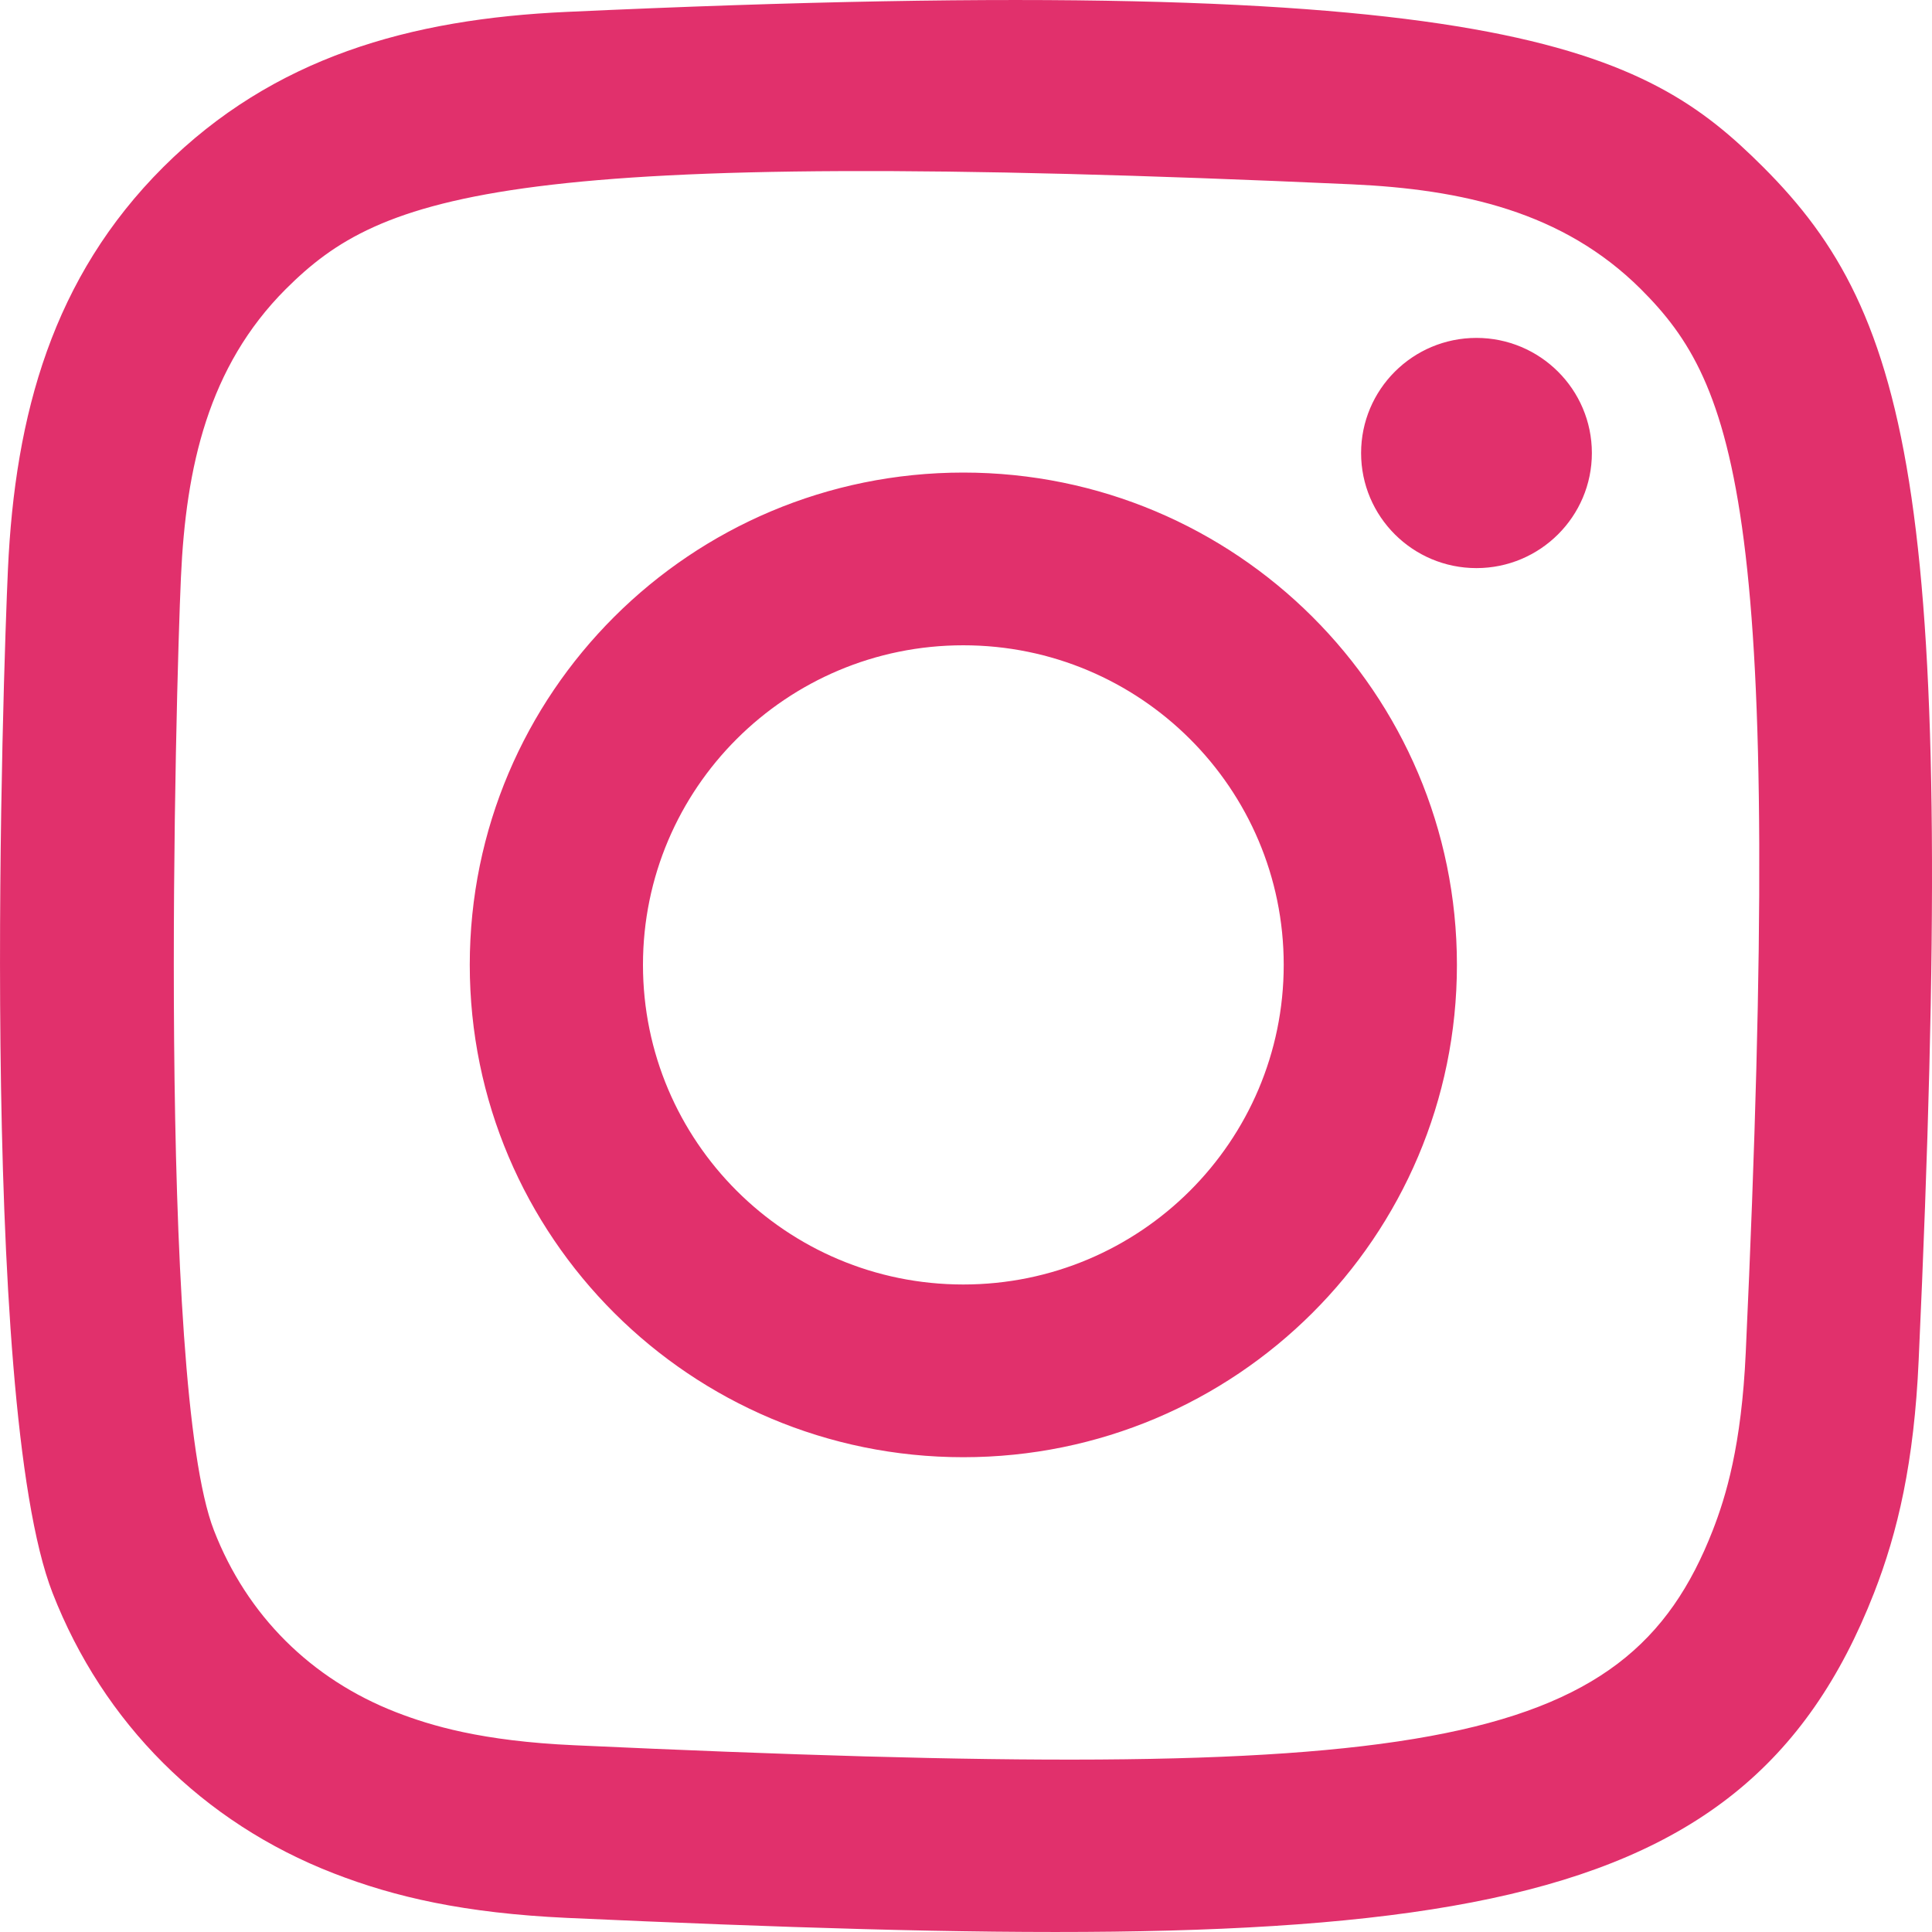
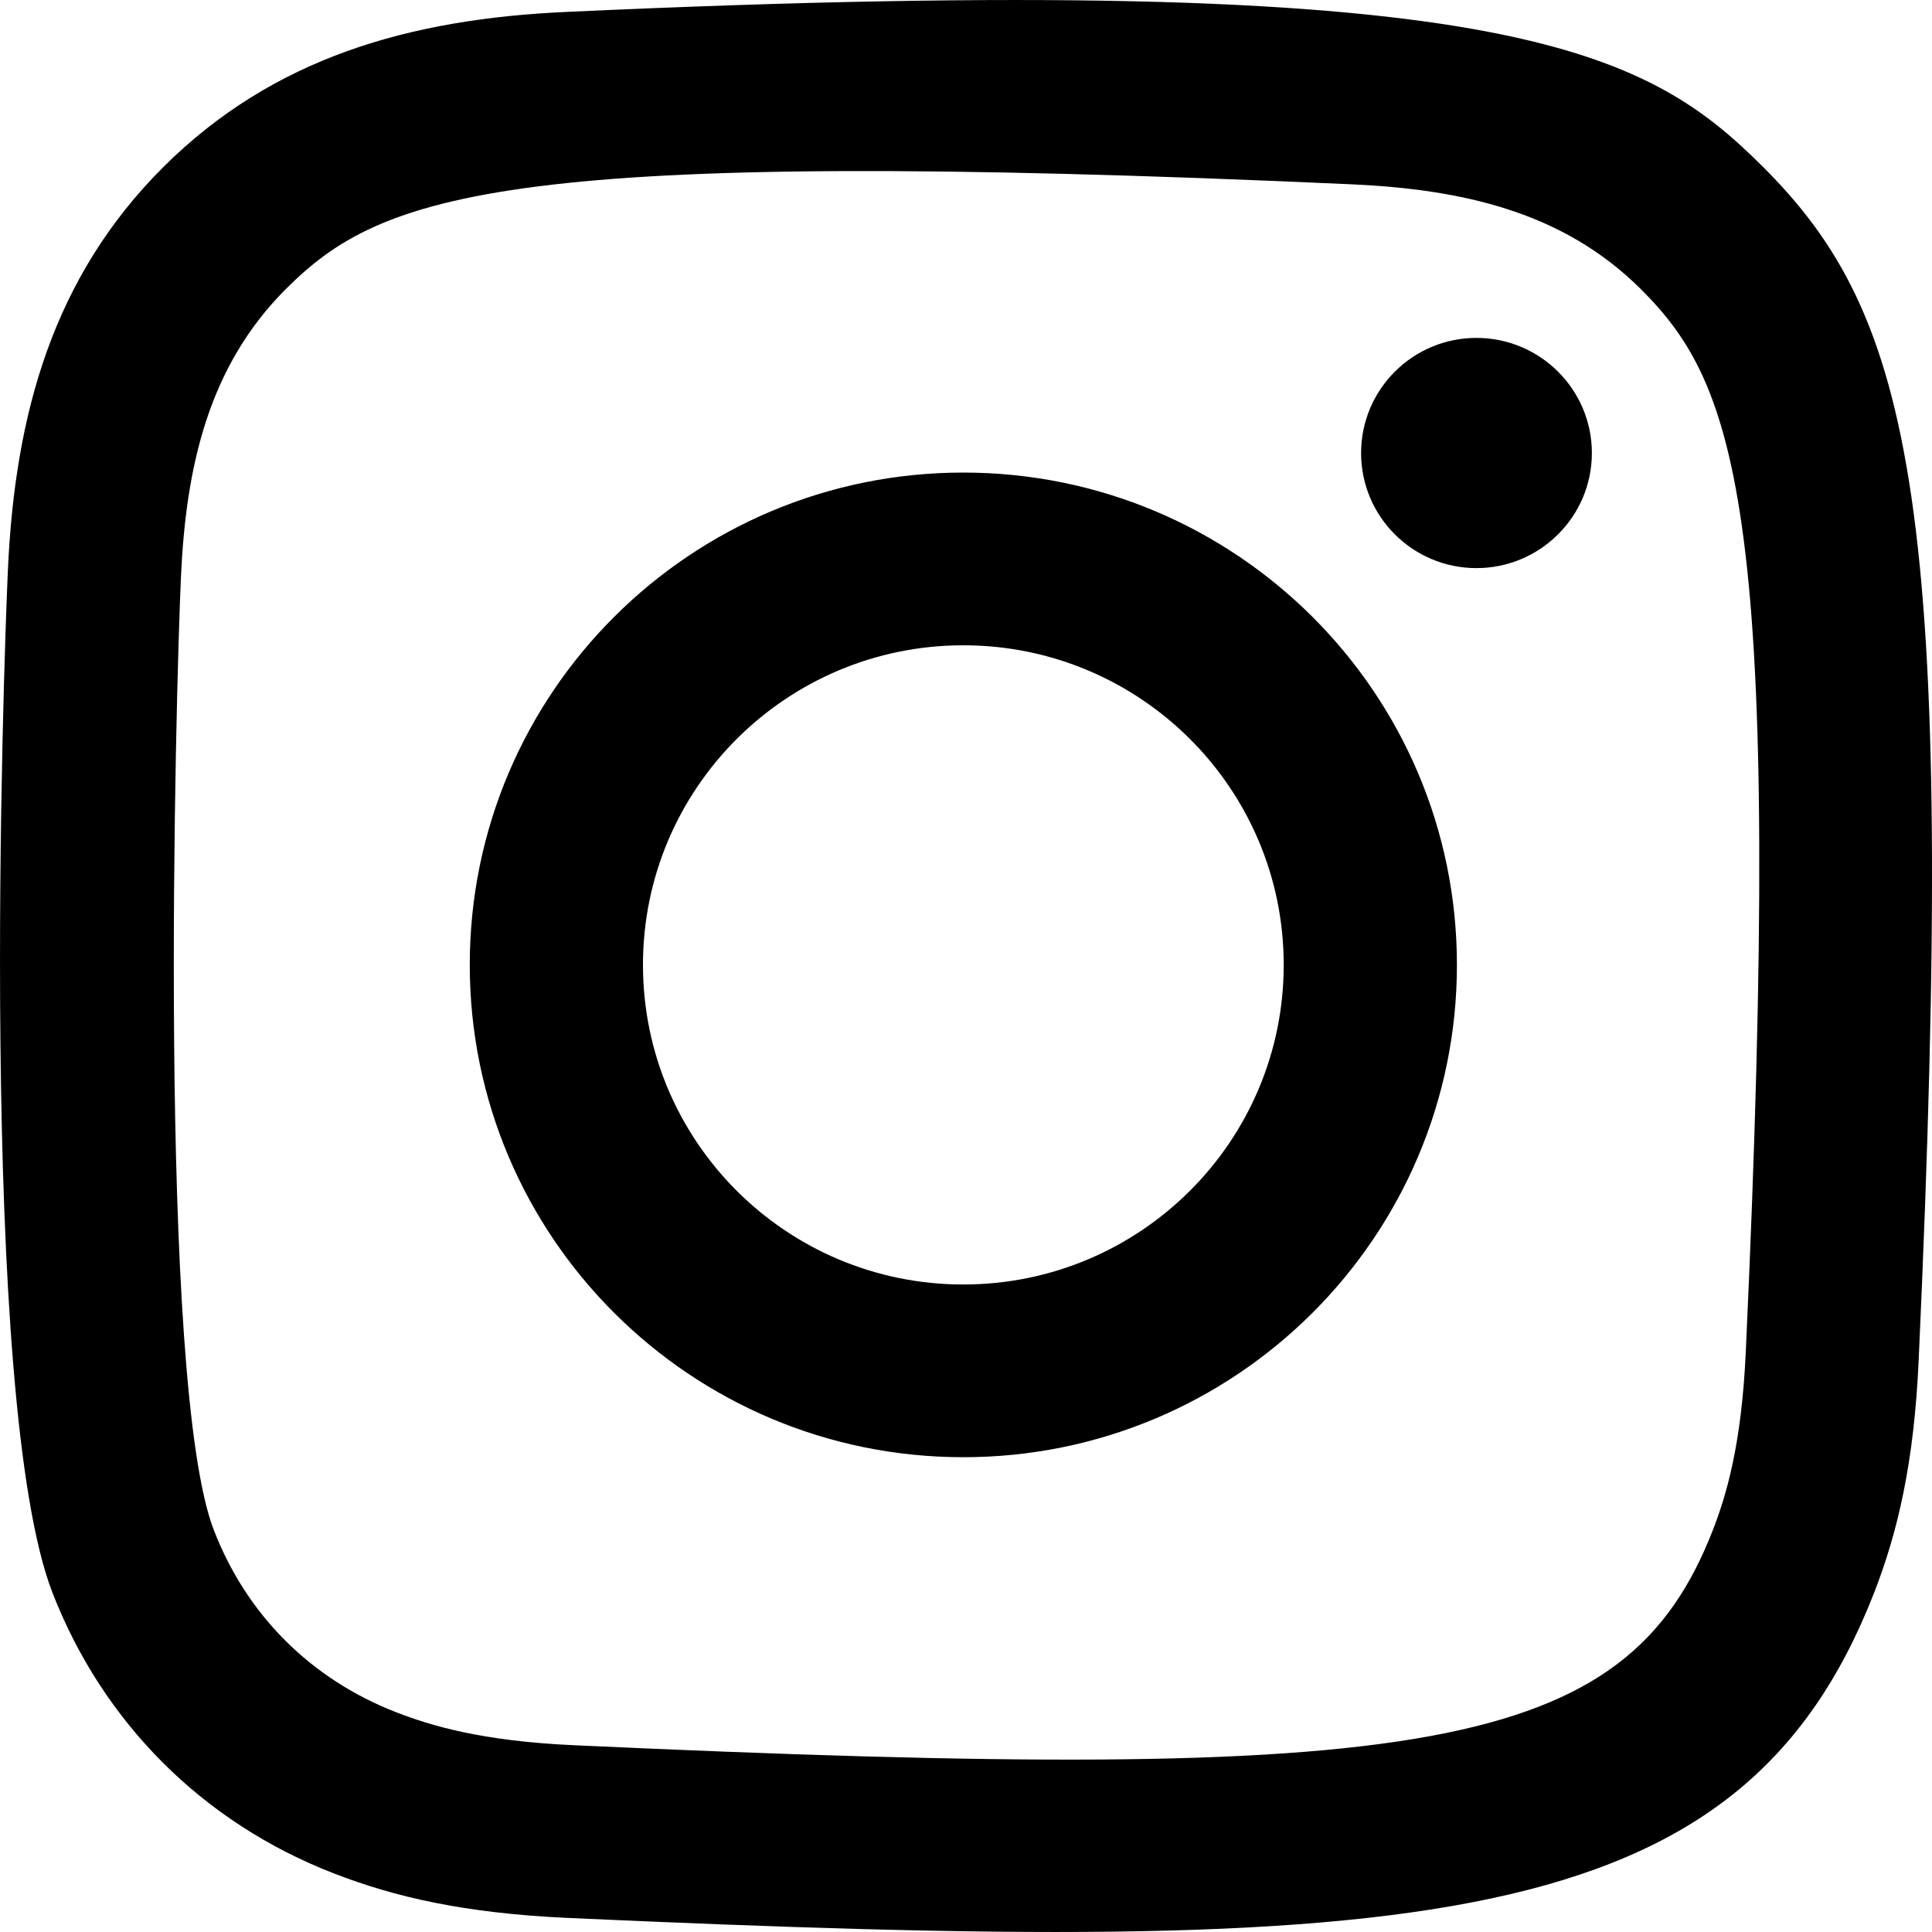
<svg xmlns="http://www.w3.org/2000/svg" width="800px" height="800px" viewBox="0 0 20 20" version="1.1">
  <defs>

</defs>
  <g id="Page-1" stroke="none" stroke-width="1" fill="none" fill-rule="evenodd">
-     <g id="Dribbble-Light-Preview" transform="translate(-340, -7439)" fill="#E1306C">
+     <g id="Dribbble-Light-Preview" transform="translate(-340, -7439)" fill="black">
      <g id="icons" transform="translate(56, 160)">
        <path d="M289.87,7279.123 C288.242,7279.196 286.831,7279.594 285.691,7280.729 C284.548,7281.869 284.155,7283.286 284.082,7284.897 C284.036,7285.902 283.768,7293.498 284.544,7295.49 C285.068,7296.834 286.098,7297.867 287.455,7298.393 C288.088,7298.639 288.81,7298.805 289.87,7298.854 C298.73,7299.255 302.015,7299.037 303.4,7295.49 C303.646,7294.859 303.815,7294.137 303.862,7293.08 C304.267,7284.197 303.796,7282.271 302.252,7280.729 C301.027,7279.507 299.586,7278.675 289.87,7279.123 M289.951,7297.067 C288.981,7297.024 288.455,7296.862 288.103,7296.726 C287.22,7296.383 286.556,7295.722 286.215,7294.843 C285.624,7293.329 285.82,7286.14 285.873,7284.977 C285.924,7283.837 286.155,7282.796 286.959,7281.992 C287.954,7281 289.24,7280.513 297.993,7280.908 C299.135,7280.96 300.179,7281.19 300.985,7281.992 C301.98,7282.985 302.474,7284.28 302.072,7293 C302.028,7293.968 301.866,7294.493 301.73,7294.843 C300.829,7297.151 298.757,7297.471 289.951,7297.067 M298.09,7283.69 C298.09,7284.347 298.624,7284.881 299.284,7284.881 C299.943,7284.881 300.479,7284.347 300.479,7283.69 C300.479,7283.032 299.943,7282.498 299.284,7282.498 C298.624,7282.498 298.09,7283.032 298.09,7283.69 M288.863,7288.988 C288.863,7291.803 291.15,7294.085 293.972,7294.085 C296.794,7294.085 299.082,7291.803 299.082,7288.988 C299.082,7286.173 296.794,7283.892 293.972,7283.892 C291.15,7283.892 288.863,7286.173 288.863,7288.988 M290.656,7288.988 C290.656,7287.162 292.14,7285.68 293.972,7285.68 C295.804,7285.68 297.289,7287.162 297.289,7288.988 C297.289,7290.815 295.804,7292.297 293.972,7292.297 C292.14,7292.297 290.656,7290.815 290.656,7288.988" id="instagram-[#167]">

</path>
      </g>
    </g>
  </g>
</svg>
